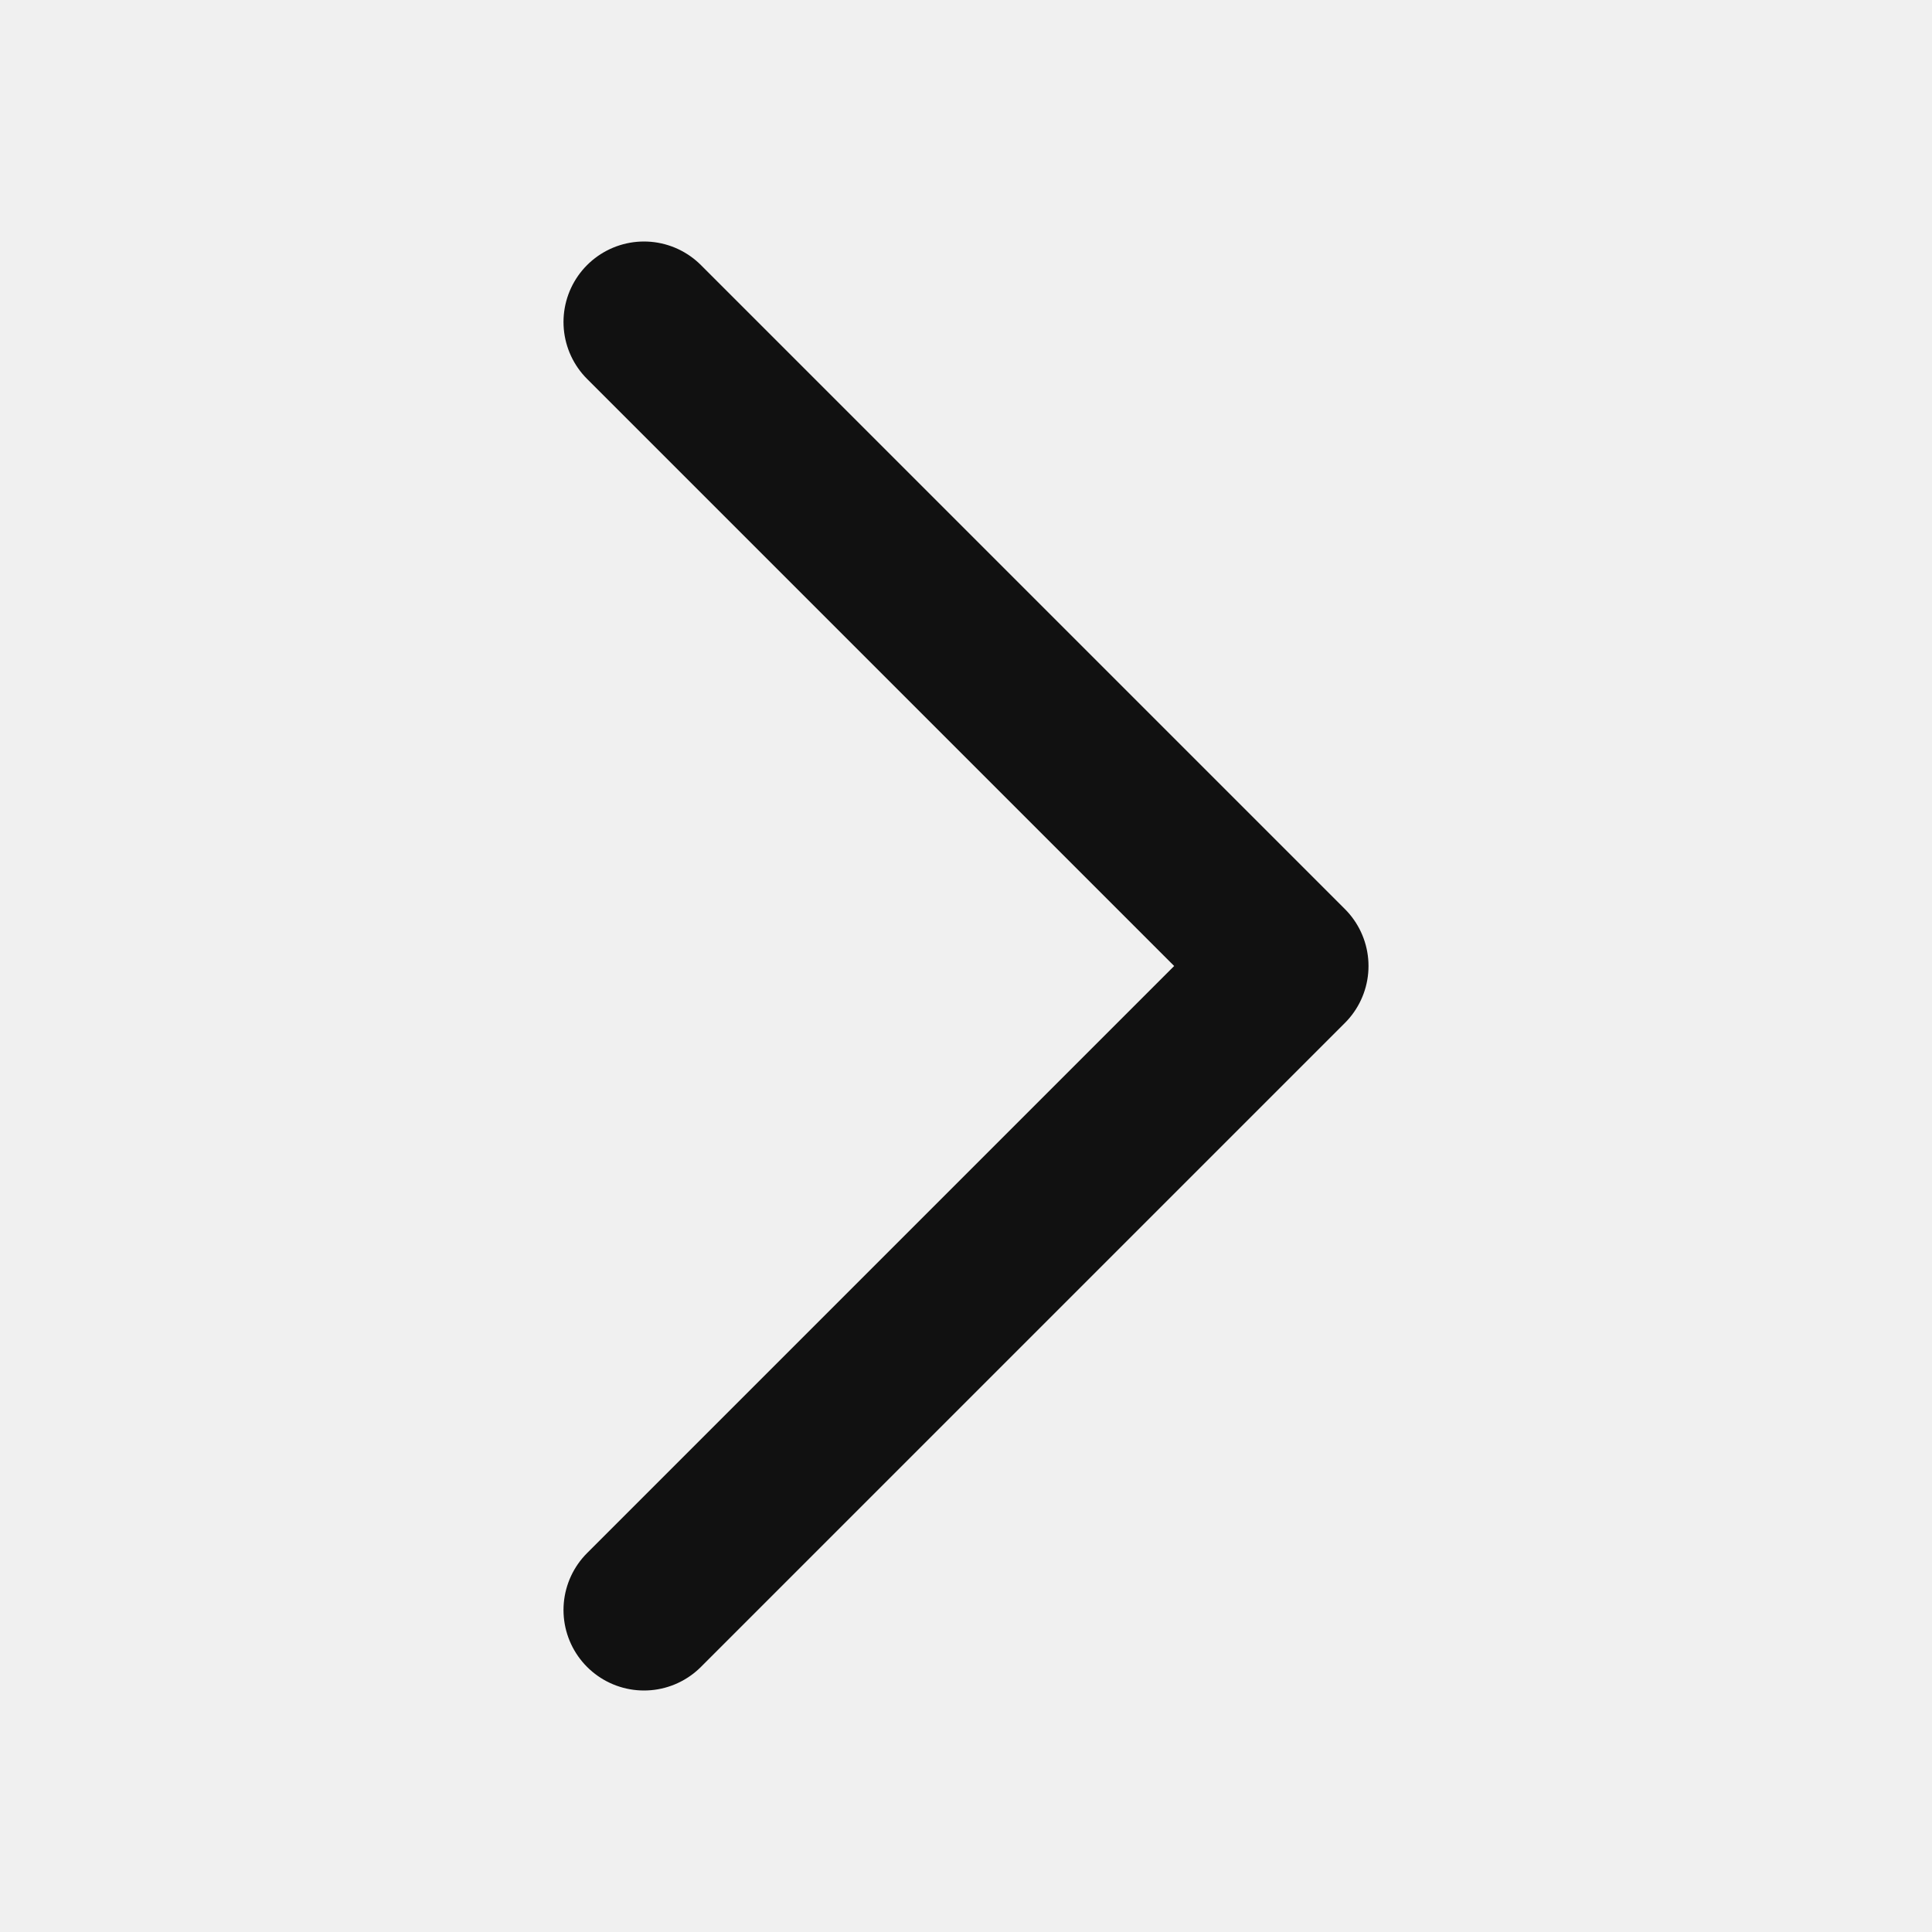
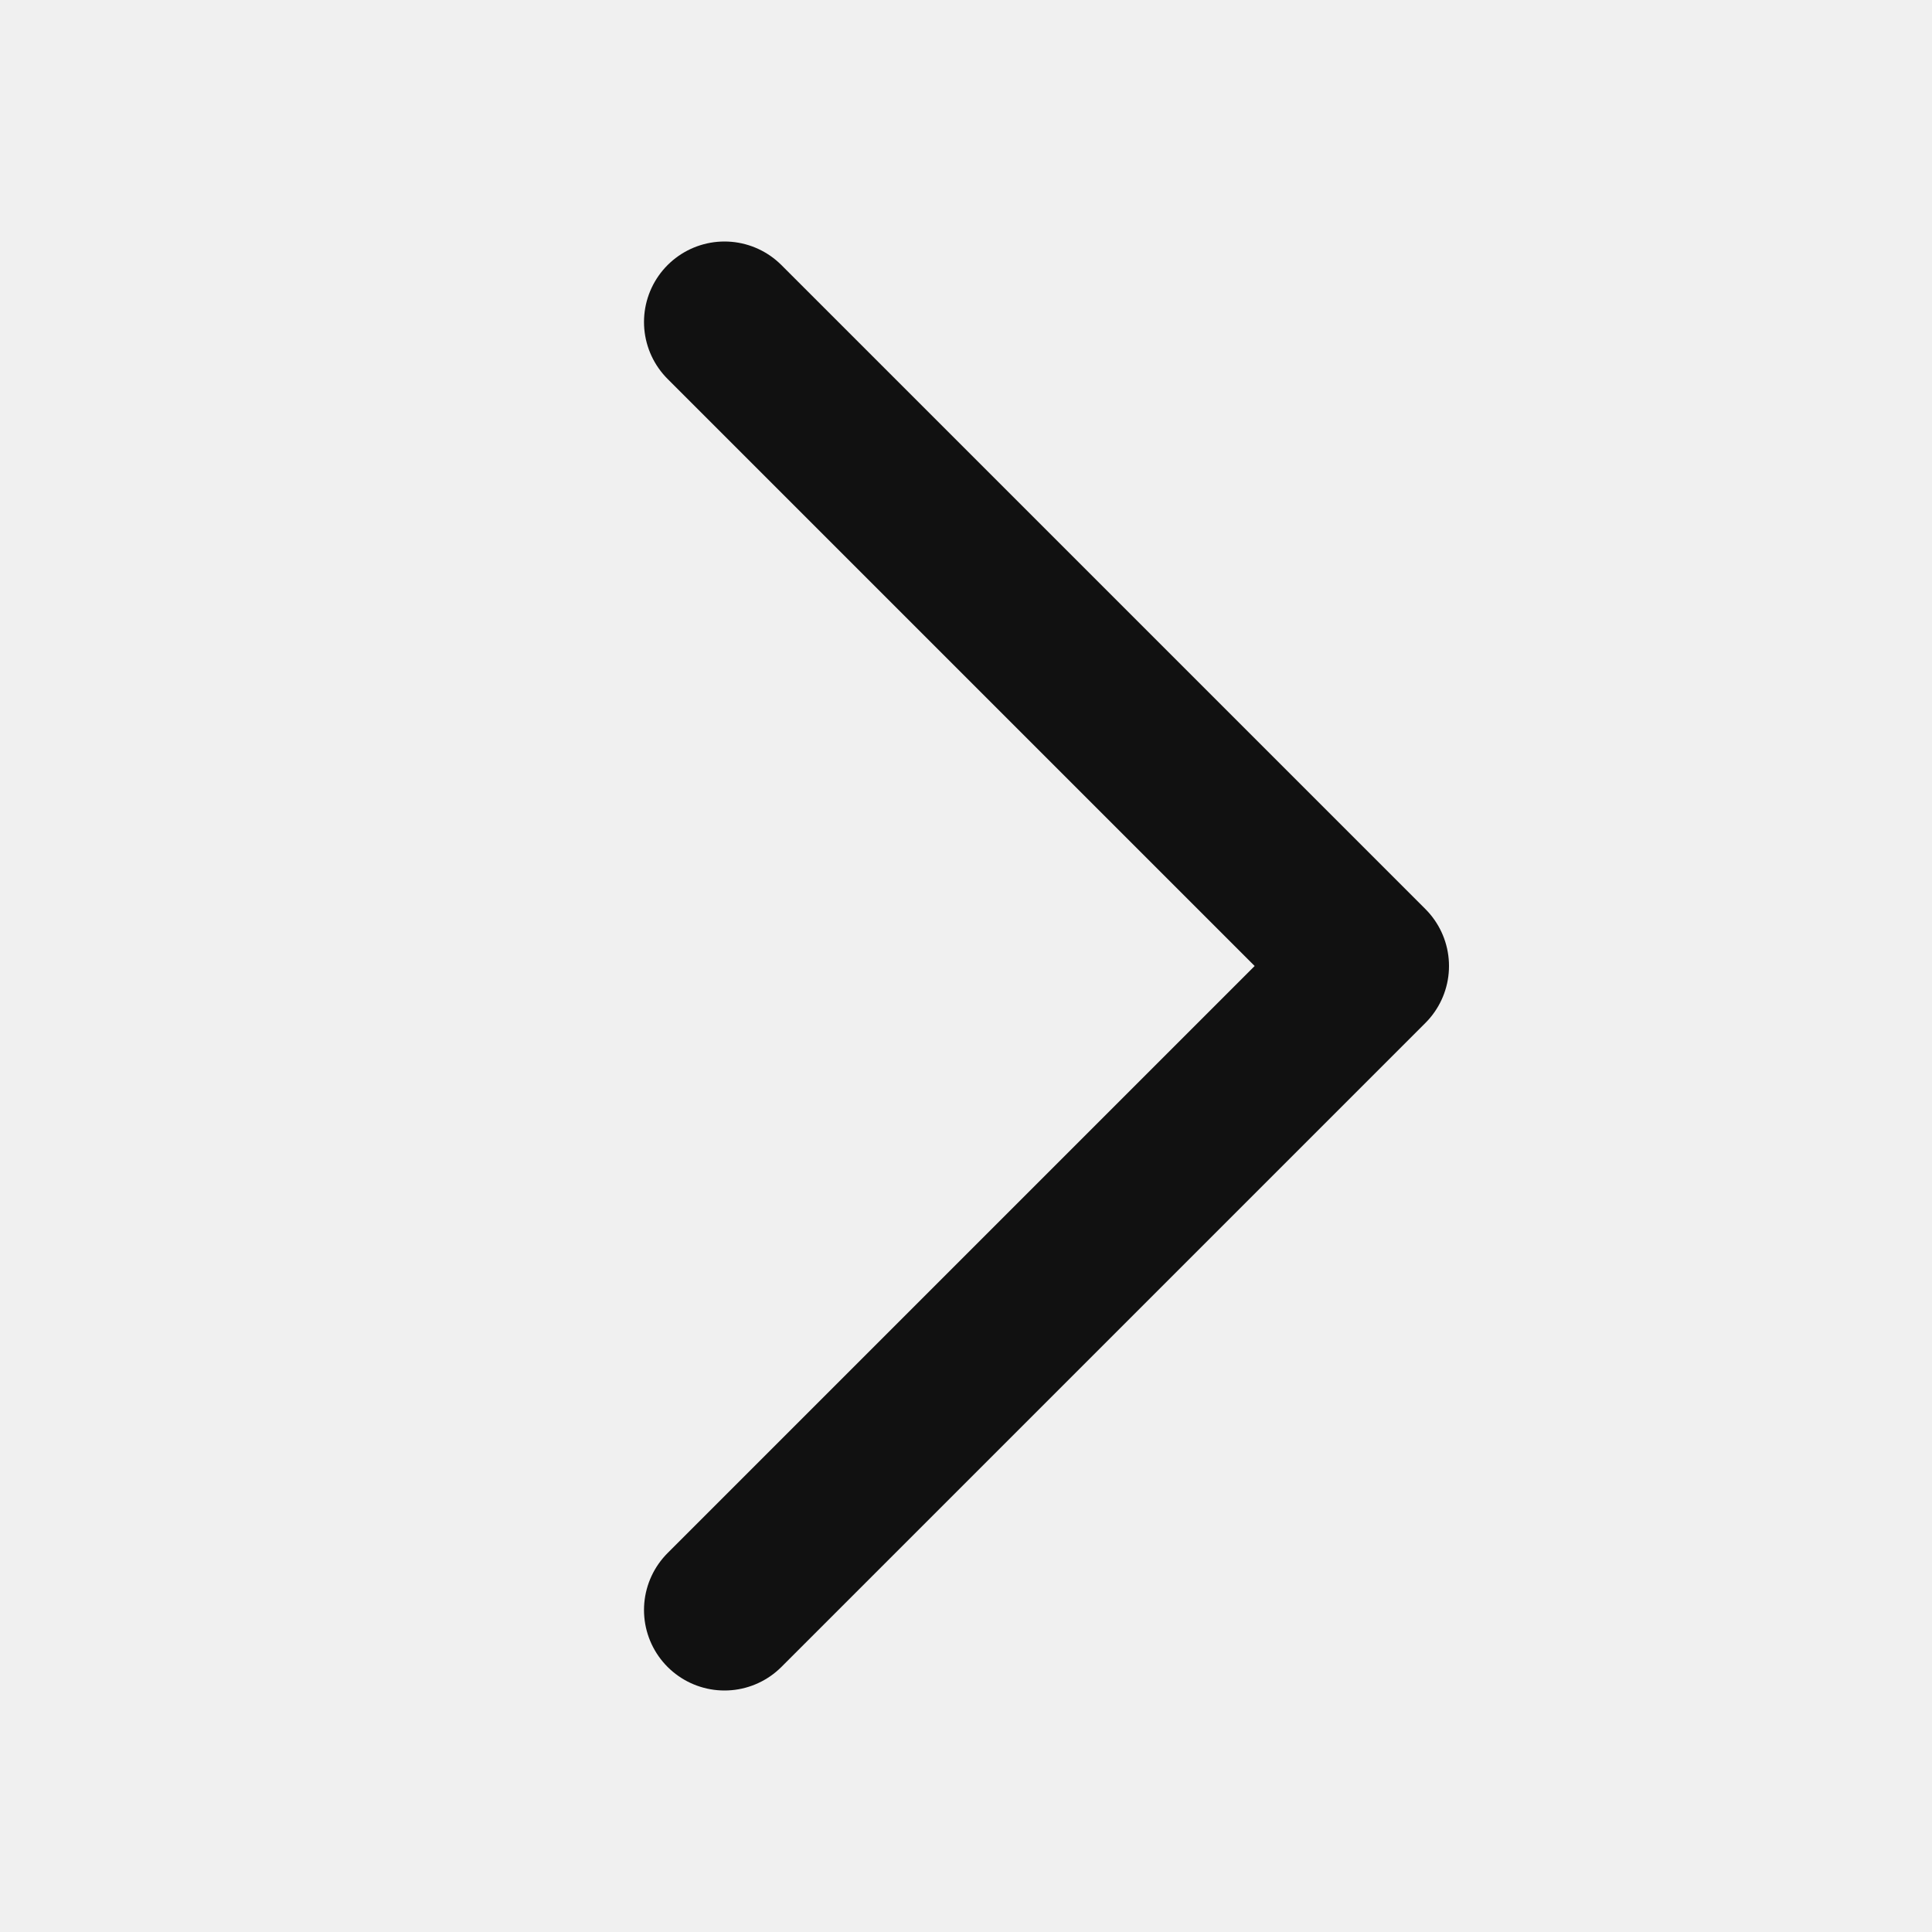
<svg xmlns="http://www.w3.org/2000/svg" width="24" height="24" viewBox="0 0 24 24" fill="none">
  <g clip-path="url(#clip0_149_11500)">
-     <path d="M8 20L16 12L8 4" stroke="#111111" stroke-width="2" stroke-linecap="round" stroke-linejoin="round" />
+     <path d="M9 20L17 12L9 4" stroke="#111111" stroke-width="2" stroke-linecap="round" stroke-linejoin="round" />
  </g>
  <defs>
    <clipPath id="clip0_149_11500">
      <rect width="24" height="24" fill="white" />
    </clipPath>
  </defs>
</svg>
